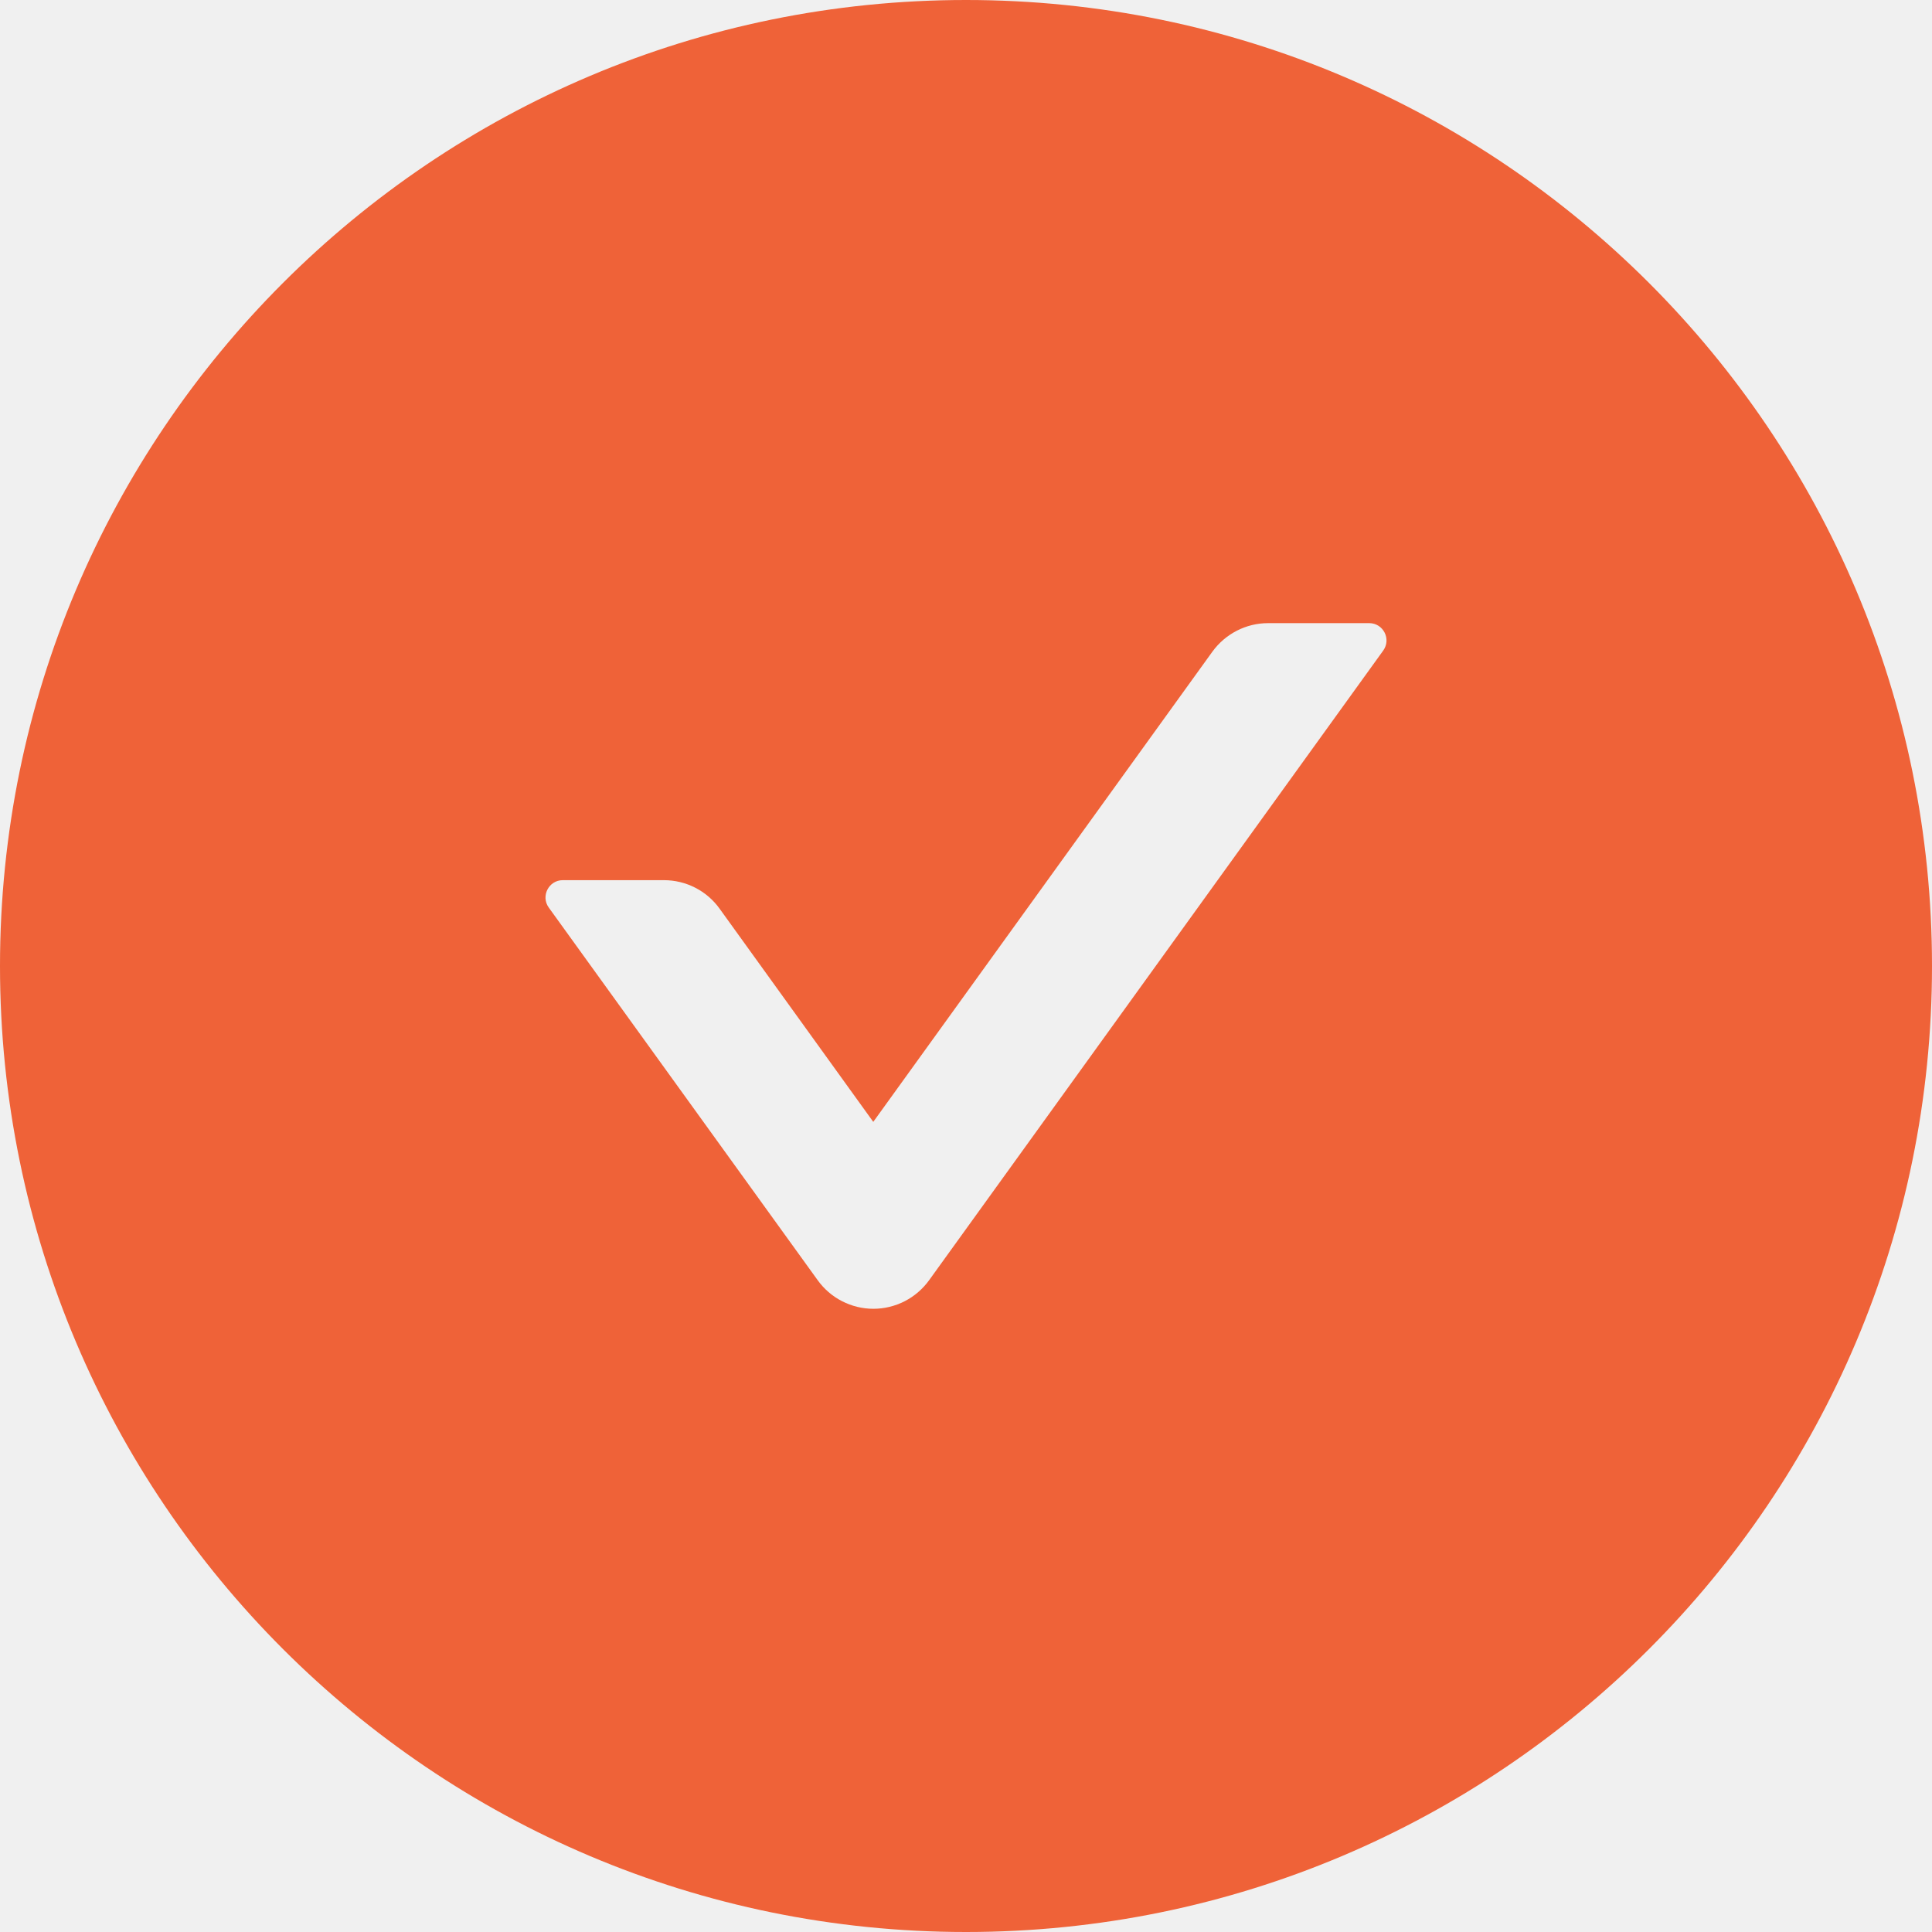
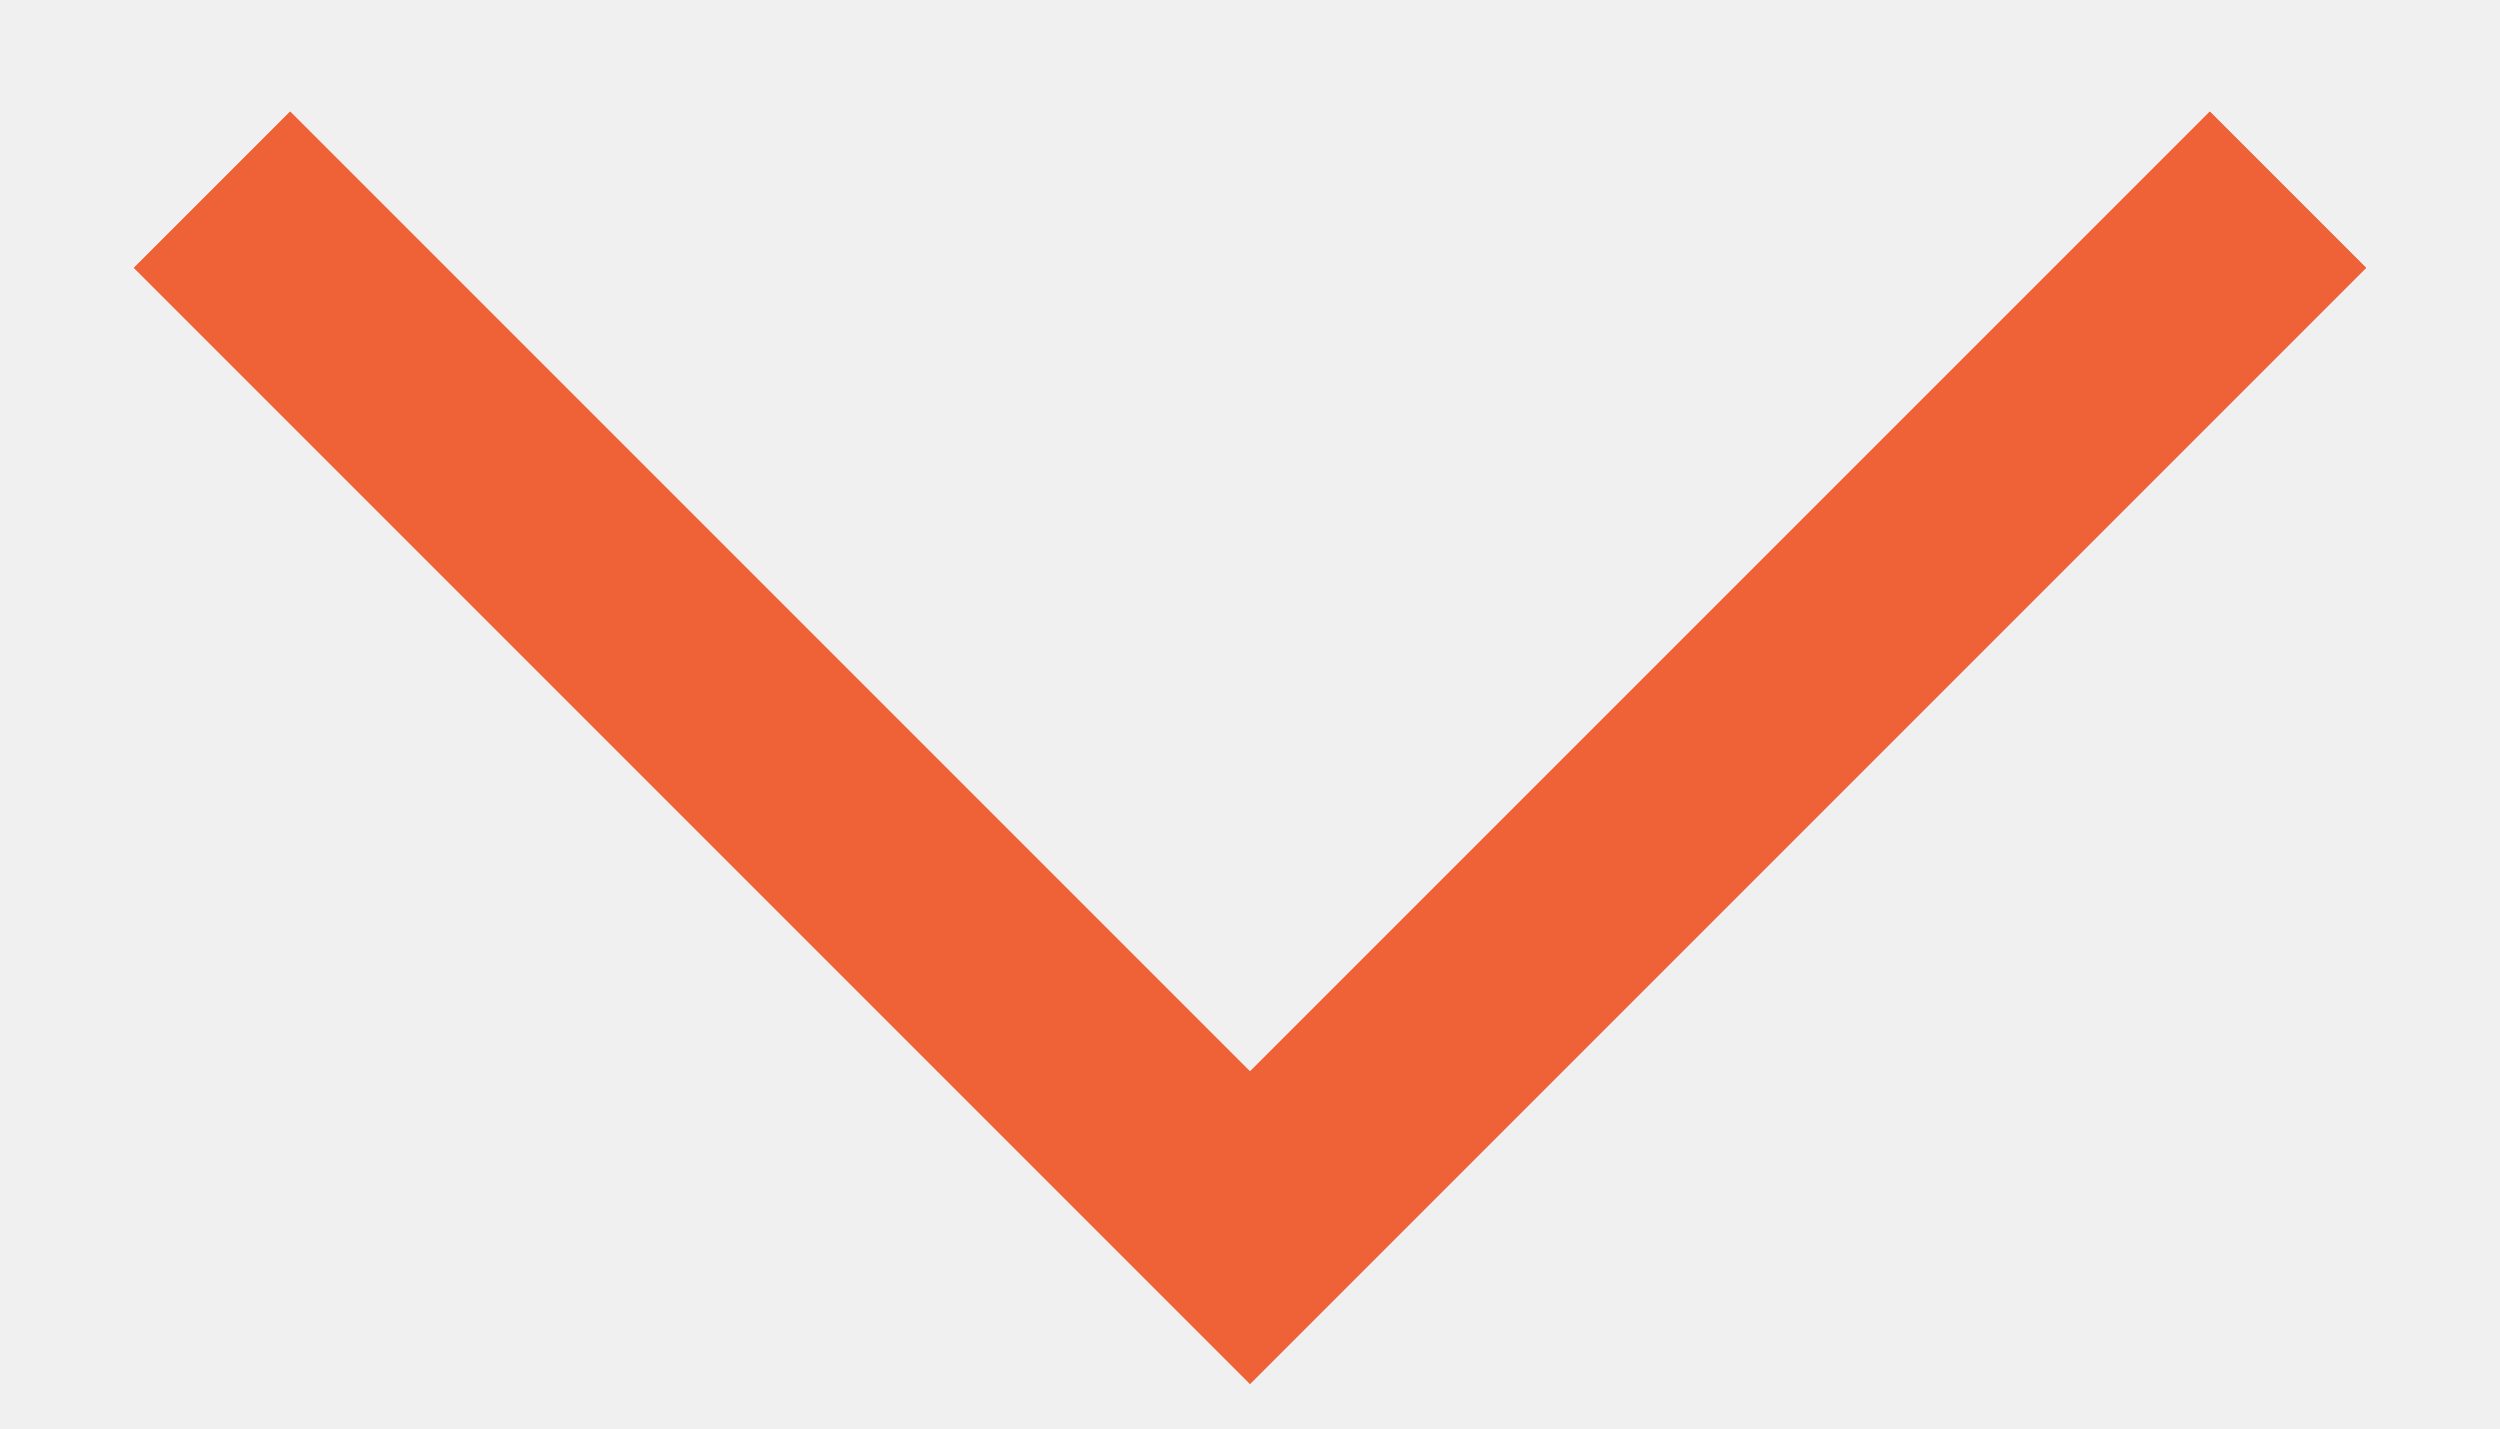
- <svg xmlns="http://www.w3.org/2000/svg" width="28" height="28" viewBox="0 0 28 28" fill="none">
-   <path d="M14 0C6.269 0 0 6.269 0 14C0 21.731 6.269 28 14 28C21.731 28 28 21.731 28 14C28 6.269 21.731 0 14 0ZM20.047 9.428L13.466 18.553C13.374 18.681 13.252 18.786 13.112 18.858C12.971 18.93 12.816 18.968 12.658 18.968C12.5 18.968 12.344 18.93 12.204 18.858C12.063 18.786 11.942 18.681 11.85 18.553L7.953 13.153C7.834 12.988 7.953 12.756 8.156 12.756H9.622C9.941 12.756 10.244 12.909 10.431 13.172L12.656 16.259L17.569 9.447C17.756 9.188 18.056 9.031 18.378 9.031H19.844C20.047 9.031 20.166 9.262 20.047 9.428Z" fill="#EF6238" />
+ <svg xmlns="http://www.w3.org/2000/svg" width="14" height="8" viewBox="0 0 14 8" fill="none">
+   <mask id="path-1-inside-1_987_2039" fill="white">
+     <path d="M7 7.75L0.75 1.5L1.625 0.625L7 6L12.375 0.625L13.25 1.5L7 7.75Z" />
+   </mask>
+   <path d="M7 7.75L0.75 1.5L1.625 0.625L7 6L12.375 0.625L13.25 1.5L7 7.75Z" fill="#EF6238" />
+   <path d="M7 7.75L5.586 9.164L7 10.578L8.414 9.164L7 7.75ZM0.75 1.5L-0.664 0.086L-2.078 1.5L-0.664 2.914L0.75 1.5ZM1.625 0.625L3.039 -0.789L1.625 -2.203L0.211 -0.789L1.625 0.625ZM7 6L5.586 7.414L7 8.828L8.414 7.414L7 6ZM12.375 0.625L13.789 -0.789L12.375 -2.203L10.961 -0.789L12.375 0.625ZM13.25 1.5L14.664 2.914L16.078 1.5L14.664 0.086L13.25 1.5ZM8.414 6.336L2.164 0.086L-0.664 2.914L5.586 9.164L8.414 6.336ZM2.164 2.914L3.039 2.039L0.211 -0.789L-0.664 0.086L2.164 2.914ZM0.211 2.039L5.586 7.414L8.414 4.586L3.039 -0.789L0.211 2.039ZM8.414 7.414L13.789 2.039L10.961 -0.789L5.586 4.586L8.414 7.414ZM10.961 2.039L11.836 2.914L14.664 0.086L13.789 -0.789L10.961 2.039ZM11.836 0.086L5.586 6.336L8.414 9.164L14.664 2.914L11.836 0.086Z" fill="#EF6238" mask="url(#path-1-inside-1_987_2039)" />
</svg>
